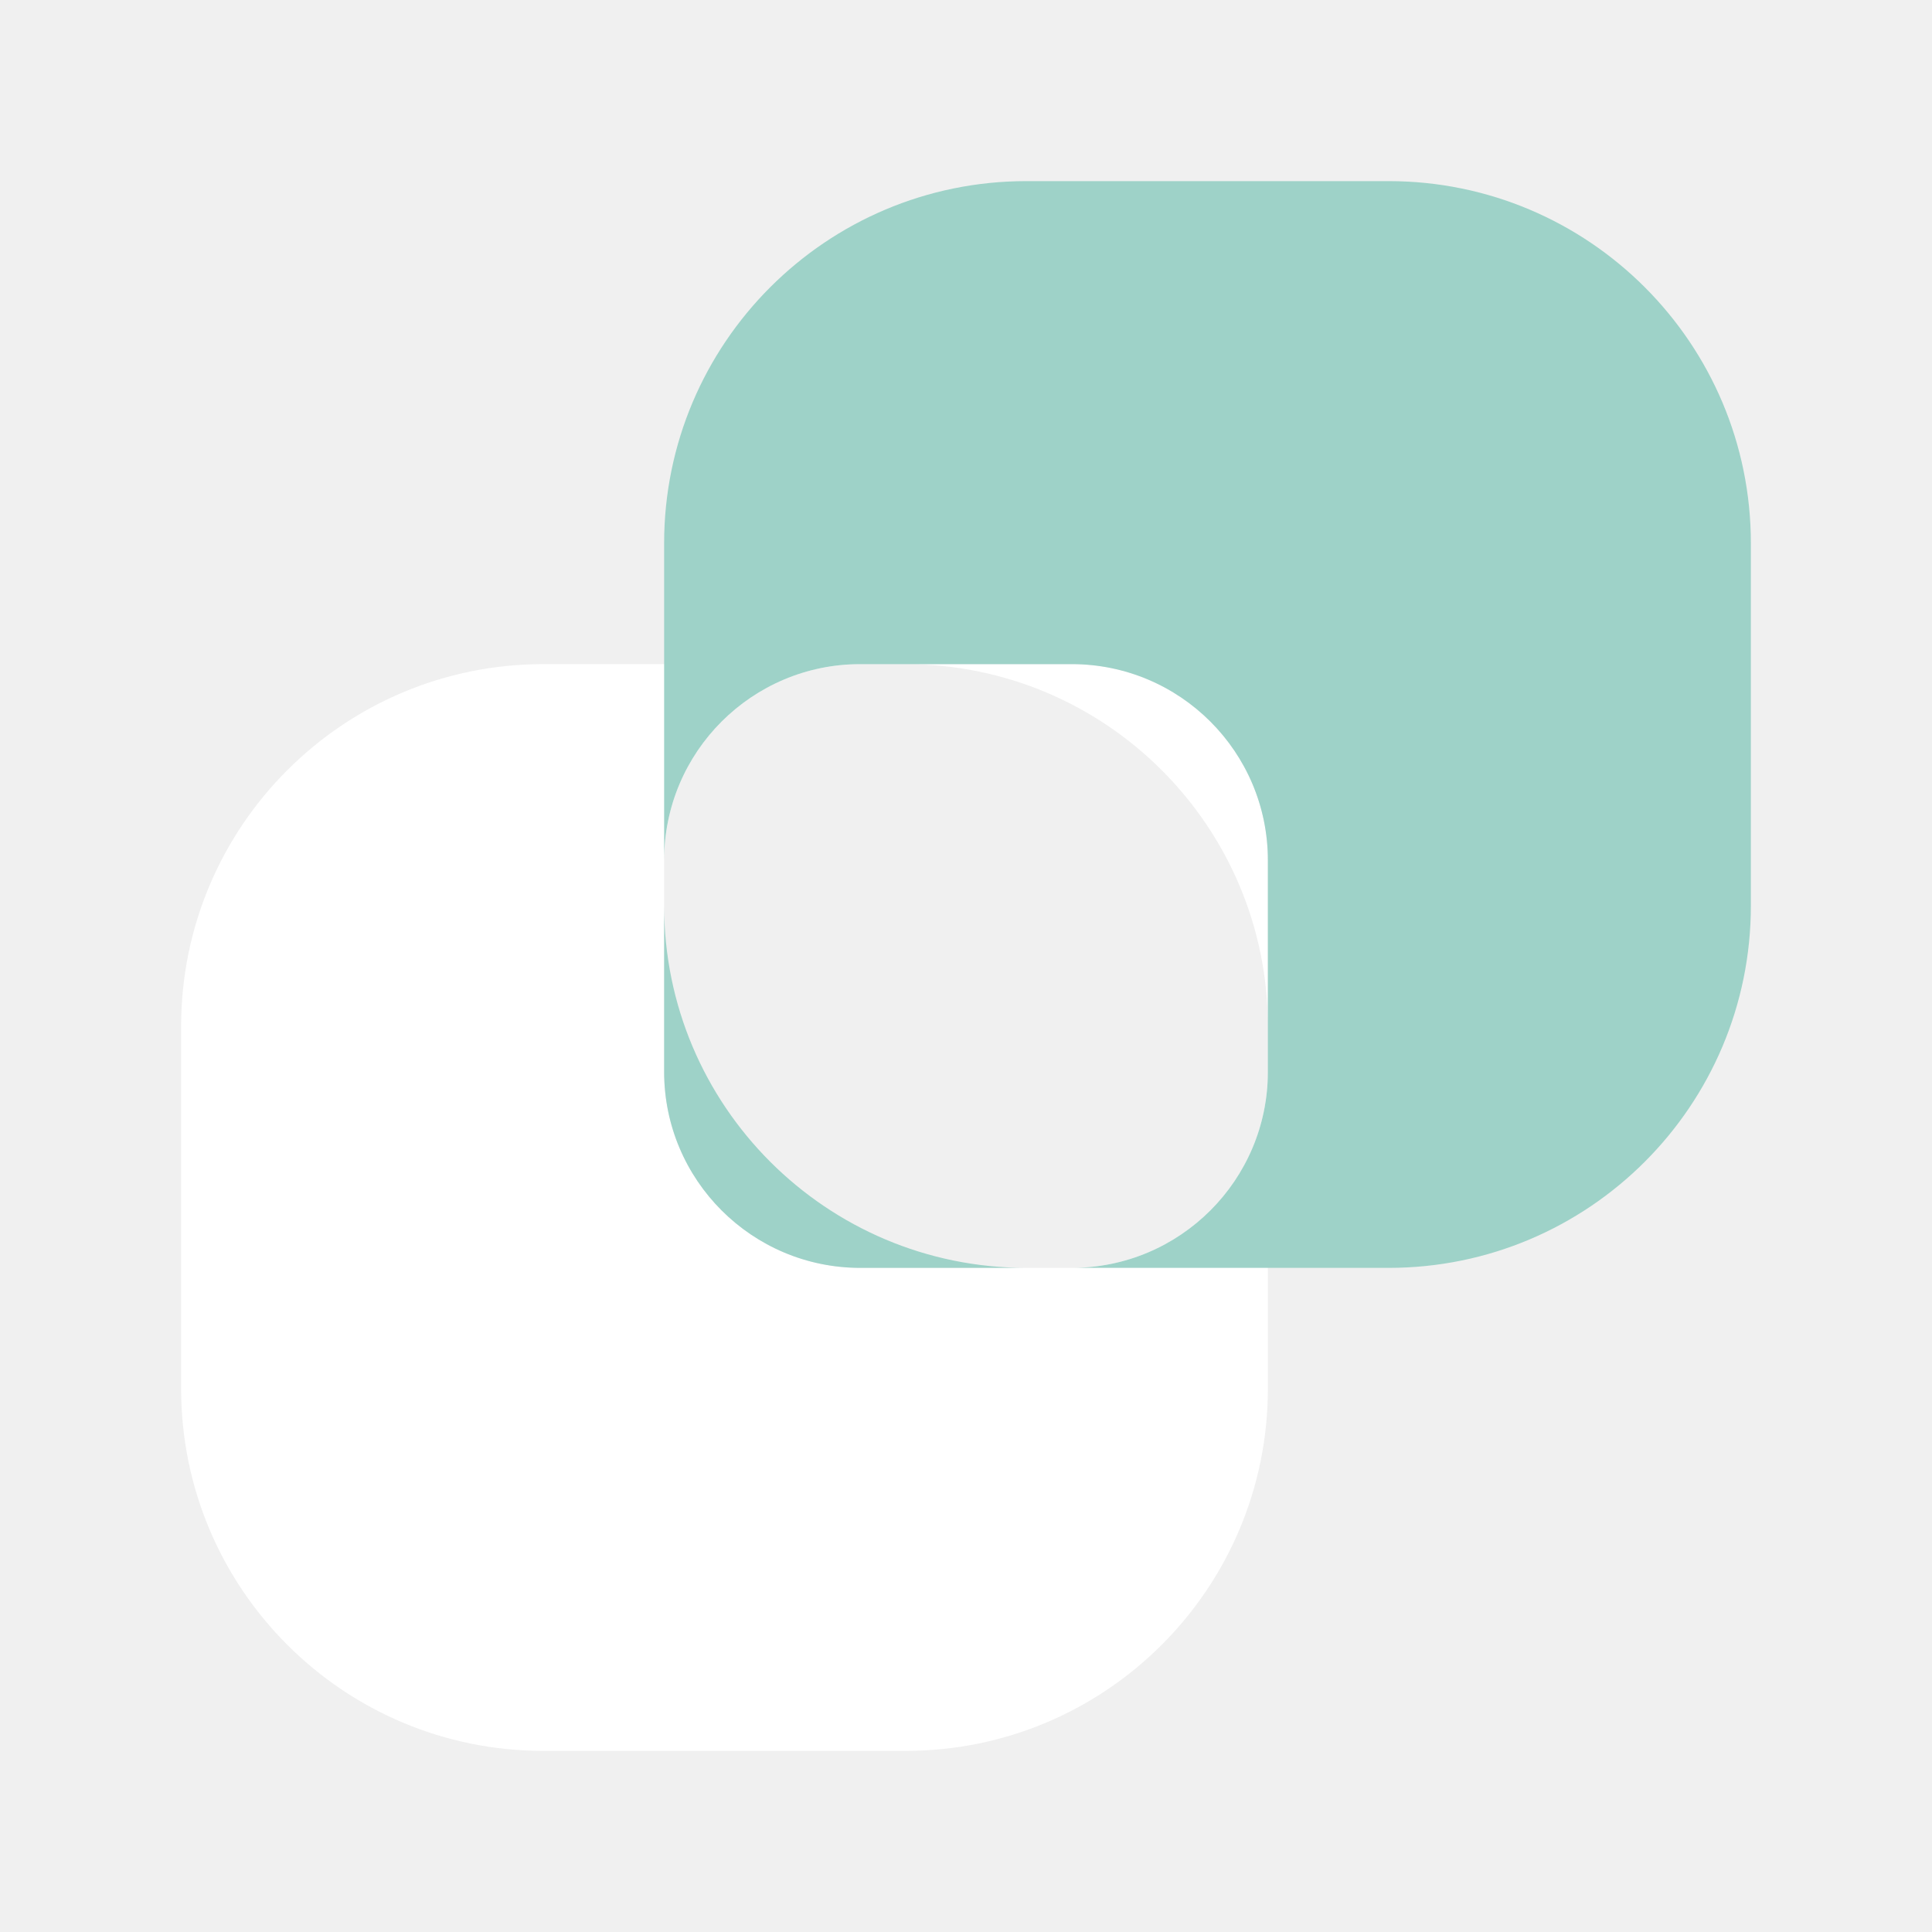
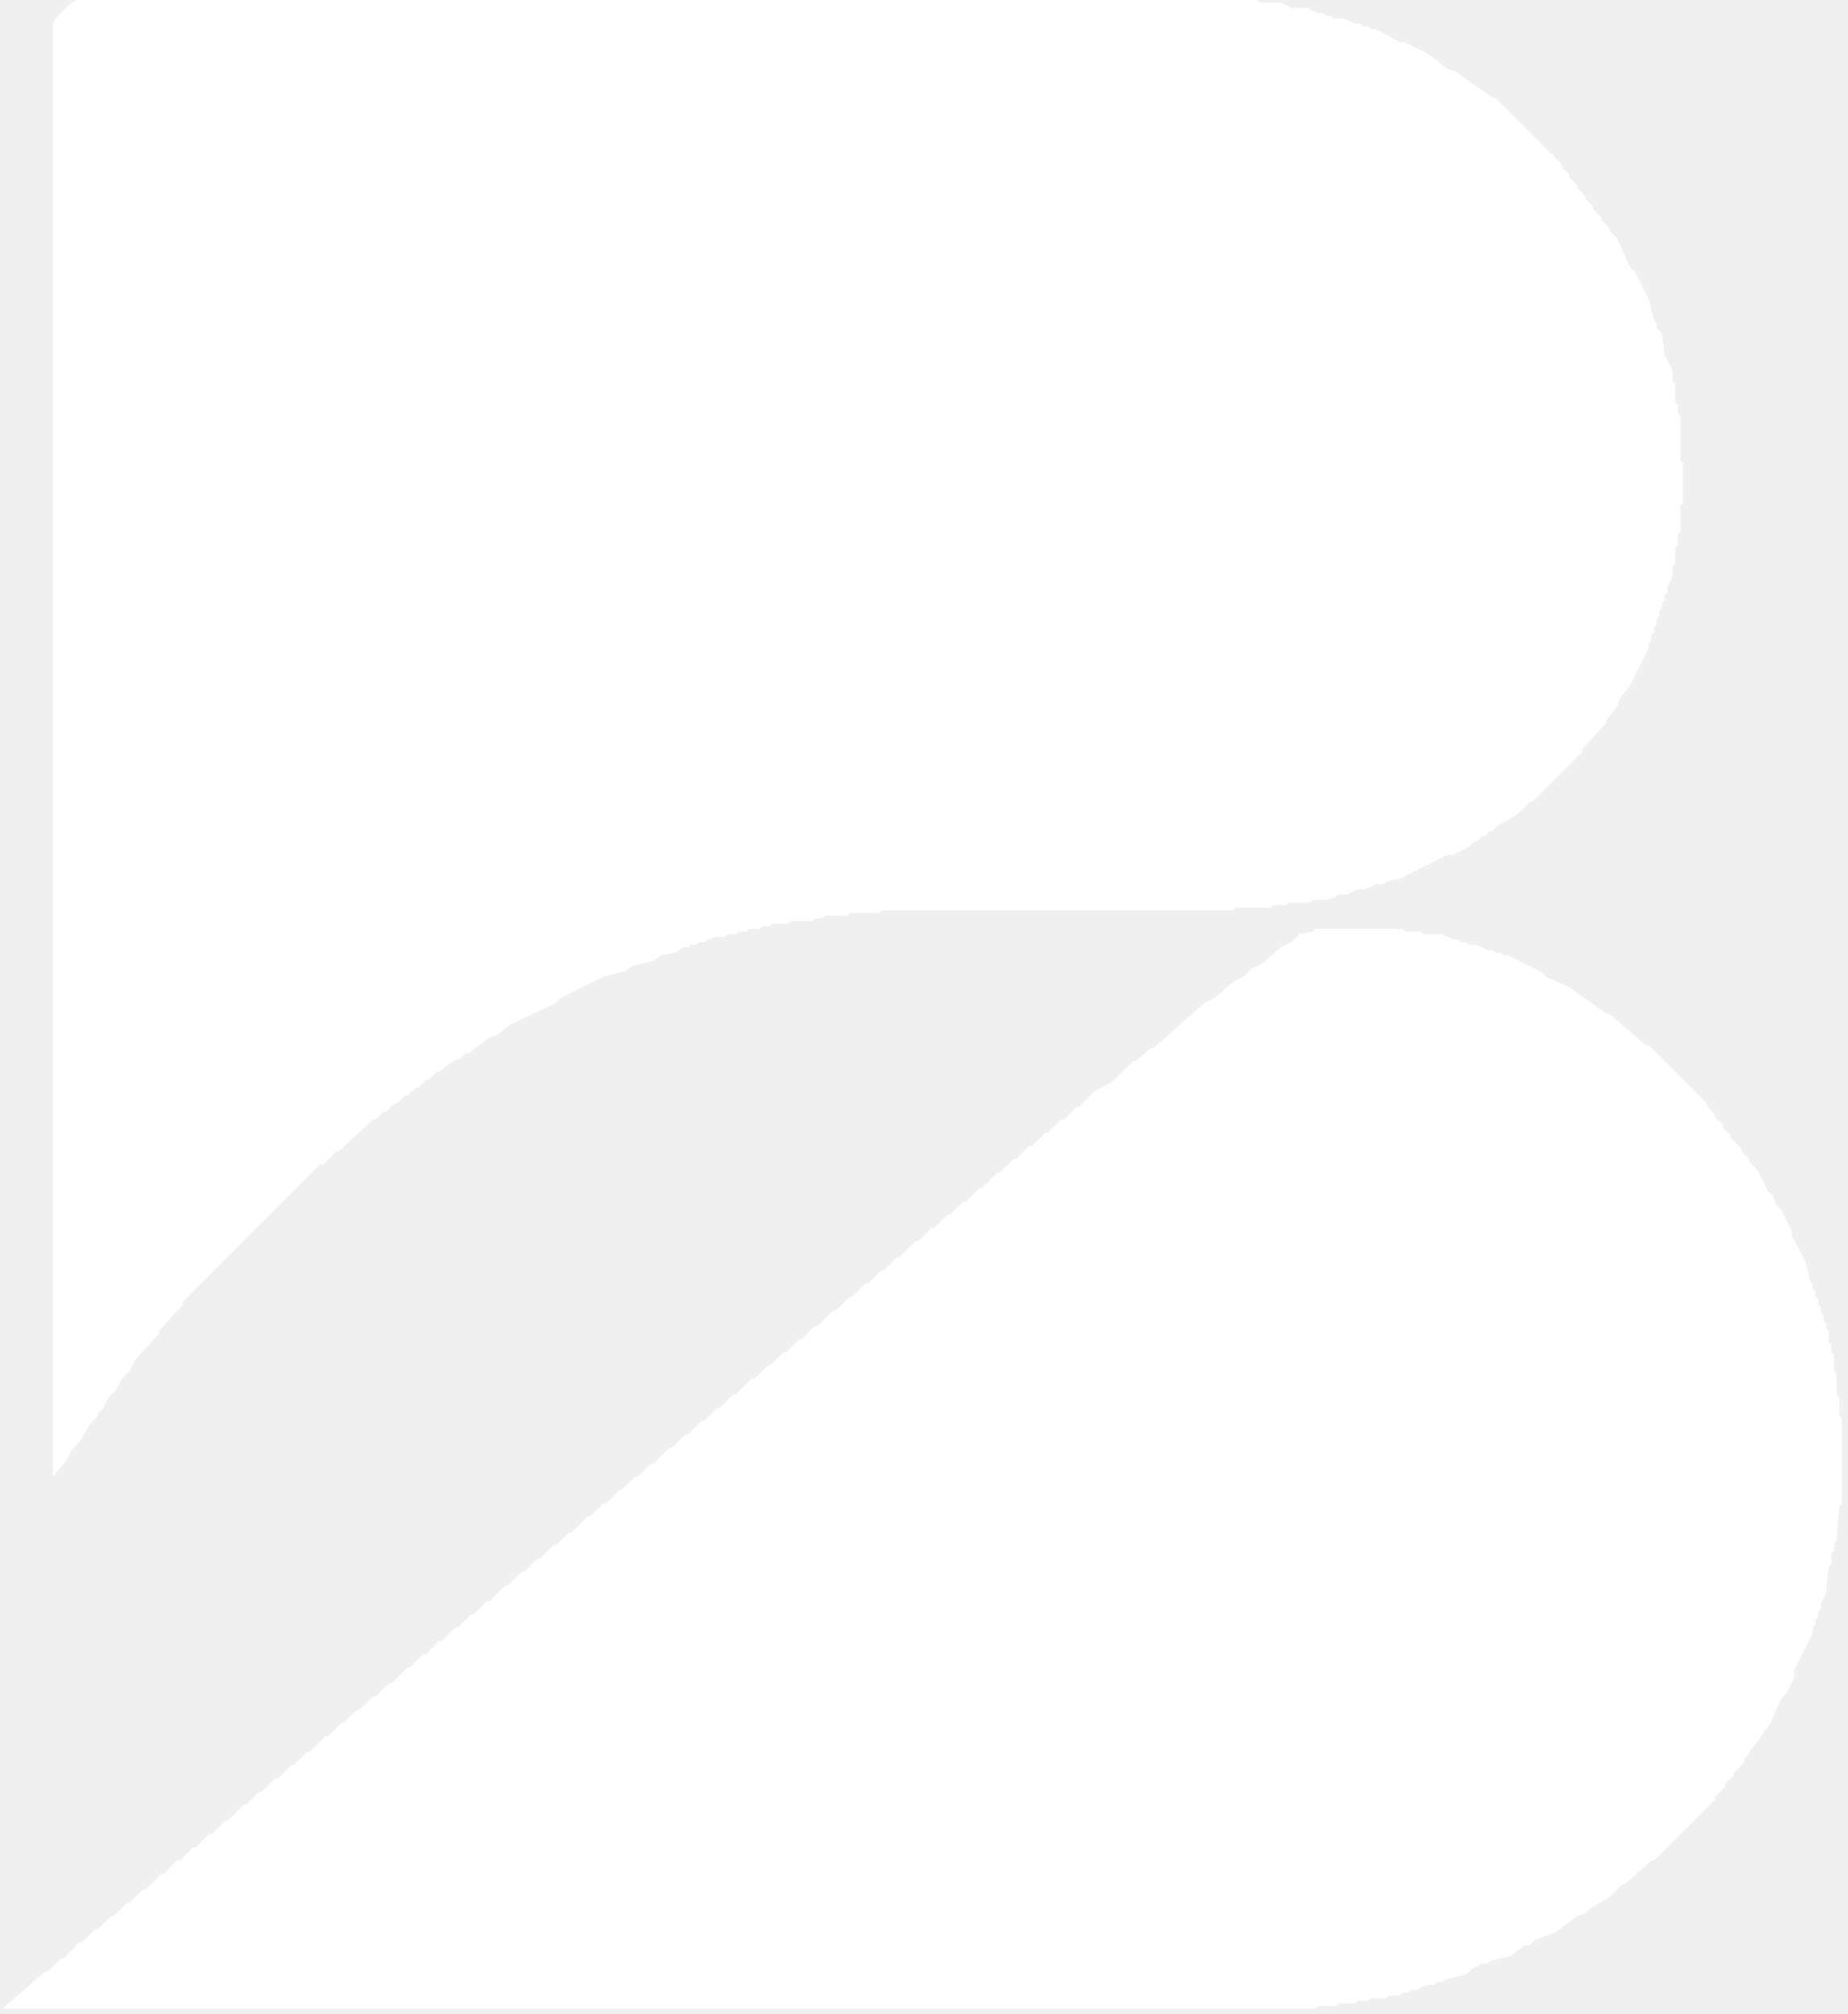
- <svg xmlns="http://www.w3.org/2000/svg" viewBox="0 0 64 64" role="img" aria-label="Boekuna">
-   <path d="M18,22 H30 A12,12 0 0 1 42,34 V46 A12,12 0 0 1 30,58 H18 A12,12 0 0 1 6,46 V34 A12,12 0 0 1 18,22 Z M28.5,22 H35.5 A6.5,6.5 0 0 1 42,28.5 V35.5 A6.5,6.5 0 0 1 35.5,42 H28.5 A6.5,6.5 0 0 1 22,35.5 V28.5 A6.5,6.5 0 0 1 28.5,22 Z" fill="#FFFFFF" fill-rule="evenodd" />
-   <path d="M34,6 H46 A12,12 0 0 1 58,18 V30 A12,12 0 0 1 46,42 H34 A12,12 0 0 1 22,30 V18 A12,12 0 0 1 34,6 Z M28.5,22 H35.5 A6.5,6.5 0 0 1 42,28.5 V35.5 A6.5,6.5 0 0 1 35.5,42 H28.5 A6.5,6.5 0 0 1 22,35.5 V28.5 A6.5,6.5 0 0 1 28.5,22 Z" fill="#9ED2C8" fill-rule="evenodd" />
+ <svg xmlns="http://www.w3.org/2000/svg" viewBox="0 0 698 761" role="img" aria-label="Boekuna">
+   <path d="M 20,558 L 25,552 L 27,548 L 30,545 L 34,538 L 37,535 L 37,534 L 39,532 L 41,528 L 44,525 L 46,521 L 49,518 L 51,514 L 60,504 L 60,503 L 69,493 L 69,492 L 121,440 L 122,440 L 127,435 L 128,435 L 141,423 L 142,423 L 145,420 L 146,420 L 149,417 L 150,417 L 153,414 L 154,414 L 157,411 L 158,411 L 161,408 L 162,408 L 165,405 L 166,405 L 171,401 L 174,400 L 176,398 L 177,398 L 185,392 L 188,391 L 193,387 L 210,379 L 212,377 L 228,369 L 236,367 L 239,365 L 247,363 L 250,361 L 255,360 L 258,358 L 260,358 L 261,357 L 263,357 L 264,356 L 266,356 L 270,354 L 274,354 L 275,353 L 278,353 L 279,352 L 282,352 L 283,351 L 287,351 L 288,350 L 291,350 L 292,349 L 298,349 L 299,348 L 307,348 L 308,347 L 311,347 L 312,346 L 320,346 L 321,345 L 332,345 L 333,344 L 466,344 L 467,343 L 480,343 L 481,342 L 486,342 L 487,341 L 495,341 L 496,340 L 502,340 L 506,338 L 509,338 L 513,336 L 516,336 L 520,334 L 523,334 L 524,333 L 529,332 L 547,323 L 549,323 L 555,320 L 557,318 L 558,318 L 560,316 L 561,316 L 563,314 L 564,314 L 566,312 L 573,308 L 578,303 L 579,303 L 598,284 L 598,283 L 607,273 L 607,272 L 611,267 L 612,264 L 616,259 L 623,245 L 623,243 L 624,242 L 624,240 L 625,239 L 625,237 L 626,236 L 626,234 L 627,233 L 627,231 L 628,230 L 628,228 L 629,227 L 629,225 L 630,224 L 630,222 L 632,218 L 632,214 L 633,213 L 633,207 L 634,206 L 634,202 L 635,201 L 635,191 L 636,190 L 636,175 L 635,174 L 635,157 L 634,156 L 634,153 L 633,152 L 633,145 L 632,144 L 632,140 L 629,134 L 628,126 L 626,124 L 626,122 L 625,121 L 623,113 L 618,103 L 616,101 L 611,90 L 608,87 L 608,86 L 605,83 L 605,82 L 602,79 L 602,78 L 599,75 L 599,74 L 596,71 L 596,70 L 593,67 L 593,66 L 590,63 L 590,62 L 587,59 L 587,58 L 586,58 L 565,37 L 564,37 L 550,27 L 547,26 L 539,20 L 531,16 L 529,16 L 520,11 L 518,11 L 517,10 L 515,10 L 514,9 L 512,9 L 508,7 L 504,7 L 503,6 L 501,6 L 500,5 L 498,5 L 494,3 L 488,3 L 484,1 L 476,1 L 475,0 L 29,0 L 27,1 L 21,7 L 20,9 Z M 682,476 L 677,467 L 677,465 L 673,457 L 671,455 L 670,452 L 668,450 L 664,442 L 661,439 L 661,438 L 658,435 L 658,434 L 654,430 L 654,429 L 651,426 L 651,425 L 648,422 L 648,421 L 645,418 L 645,417 L 623,395 L 622,395 L 608,383 L 607,383 L 593,373 L 584,369 L 582,367 L 570,361 L 568,361 L 567,360 L 565,360 L 564,359 L 562,359 L 558,357 L 555,357 L 554,356 L 552,356 L 551,355 L 549,355 L 545,353 L 538,353 L 537,352 L 531,352 L 530,351 L 497,351 L 496,352 L 491,353 L 488,356 L 484,358 L 477,364 L 473,366 L 470,369 L 466,371 L 459,377 L 455,379 L 436,396 L 435,396 L 429,401 L 428,401 L 420,409 L 414,412 L 408,418 L 407,418 L 402,423 L 401,423 L 396,428 L 395,428 L 390,433 L 389,433 L 384,438 L 383,438 L 378,443 L 377,443 L 371,449 L 370,449 L 365,454 L 364,454 L 359,459 L 358,459 L 353,464 L 352,464 L 347,469 L 346,469 L 340,475 L 339,475 L 334,480 L 333,480 L 328,485 L 327,485 L 322,490 L 321,490 L 316,495 L 315,495 L 309,501 L 308,501 L 303,506 L 302,506 L 297,511 L 296,511 L 291,516 L 290,516 L 285,521 L 284,521 L 278,527 L 277,527 L 272,532 L 271,532 L 266,537 L 265,537 L 260,542 L 259,542 L 254,547 L 253,547 L 247,553 L 246,553 L 241,558 L 240,558 L 235,563 L 234,563 L 229,568 L 228,568 L 223,573 L 222,573 L 216,579 L 215,579 L 210,584 L 209,584 L 204,589 L 203,589 L 198,594 L 197,594 L 192,599 L 191,599 L 185,605 L 184,605 L 179,610 L 178,610 L 173,615 L 172,615 L 167,620 L 166,620 L 161,625 L 160,625 L 155,630 L 154,630 L 148,636 L 147,636 L 142,641 L 141,641 L 136,646 L 135,646 L 130,651 L 129,651 L 124,656 L 123,656 L 117,662 L 116,662 L 111,667 L 110,667 L 105,672 L 104,672 L 99,677 L 98,677 L 93,682 L 92,682 L 86,688 L 85,688 L 80,693 L 79,693 L 74,698 L 73,698 L 68,703 L 67,703 L 62,708 L 61,708 L 55,714 L 54,714 L 49,719 L 48,719 L 43,724 L 42,724 L 37,729 L 36,729 L 31,734 L 30,734 L 24,740 L 23,740 L 18,745 L 17,745 L 1,759 L 497,759 L 498,758 L 505,758 L 506,757 L 512,757 L 513,756 L 517,756 L 518,755 L 524,755 L 525,754 L 529,754 L 530,753 L 532,753 L 533,752 L 535,752 L 539,750 L 542,750 L 543,749 L 545,749 L 546,748 L 554,746 L 556,744 L 560,742 L 562,742 L 563,741 L 571,739 L 576,735 L 578,735 L 580,733 L 588,730 L 596,724 L 599,723 L 601,721 L 608,717 L 613,712 L 614,712 L 624,703 L 625,703 L 648,680 L 648,679 L 652,675 L 652,674 L 655,671 L 655,670 L 659,666 L 659,665 L 669,651 L 673,642 L 675,640 L 678,634 L 678,631 L 685,617 L 685,615 L 686,614 L 686,612 L 687,611 L 687,609 L 688,608 L 688,606 L 690,602 L 691,592 L 692,591 L 692,587 L 693,586 L 693,583 L 694,582 L 695,569 L 696,568 L 696,536 L 695,535 L 695,528 L 694,527 L 694,519 L 693,518 L 693,512 L 692,511 L 692,508 L 691,507 L 691,503 L 690,502 L 690,500 L 689,499 L 689,497 L 688,496 L 688,494 L 687,493 L 687,491 L 686,490 L 686,488 L 685,487 L 685,485 L 684,484 Z" fill="#FFFFFF" />
</svg>
